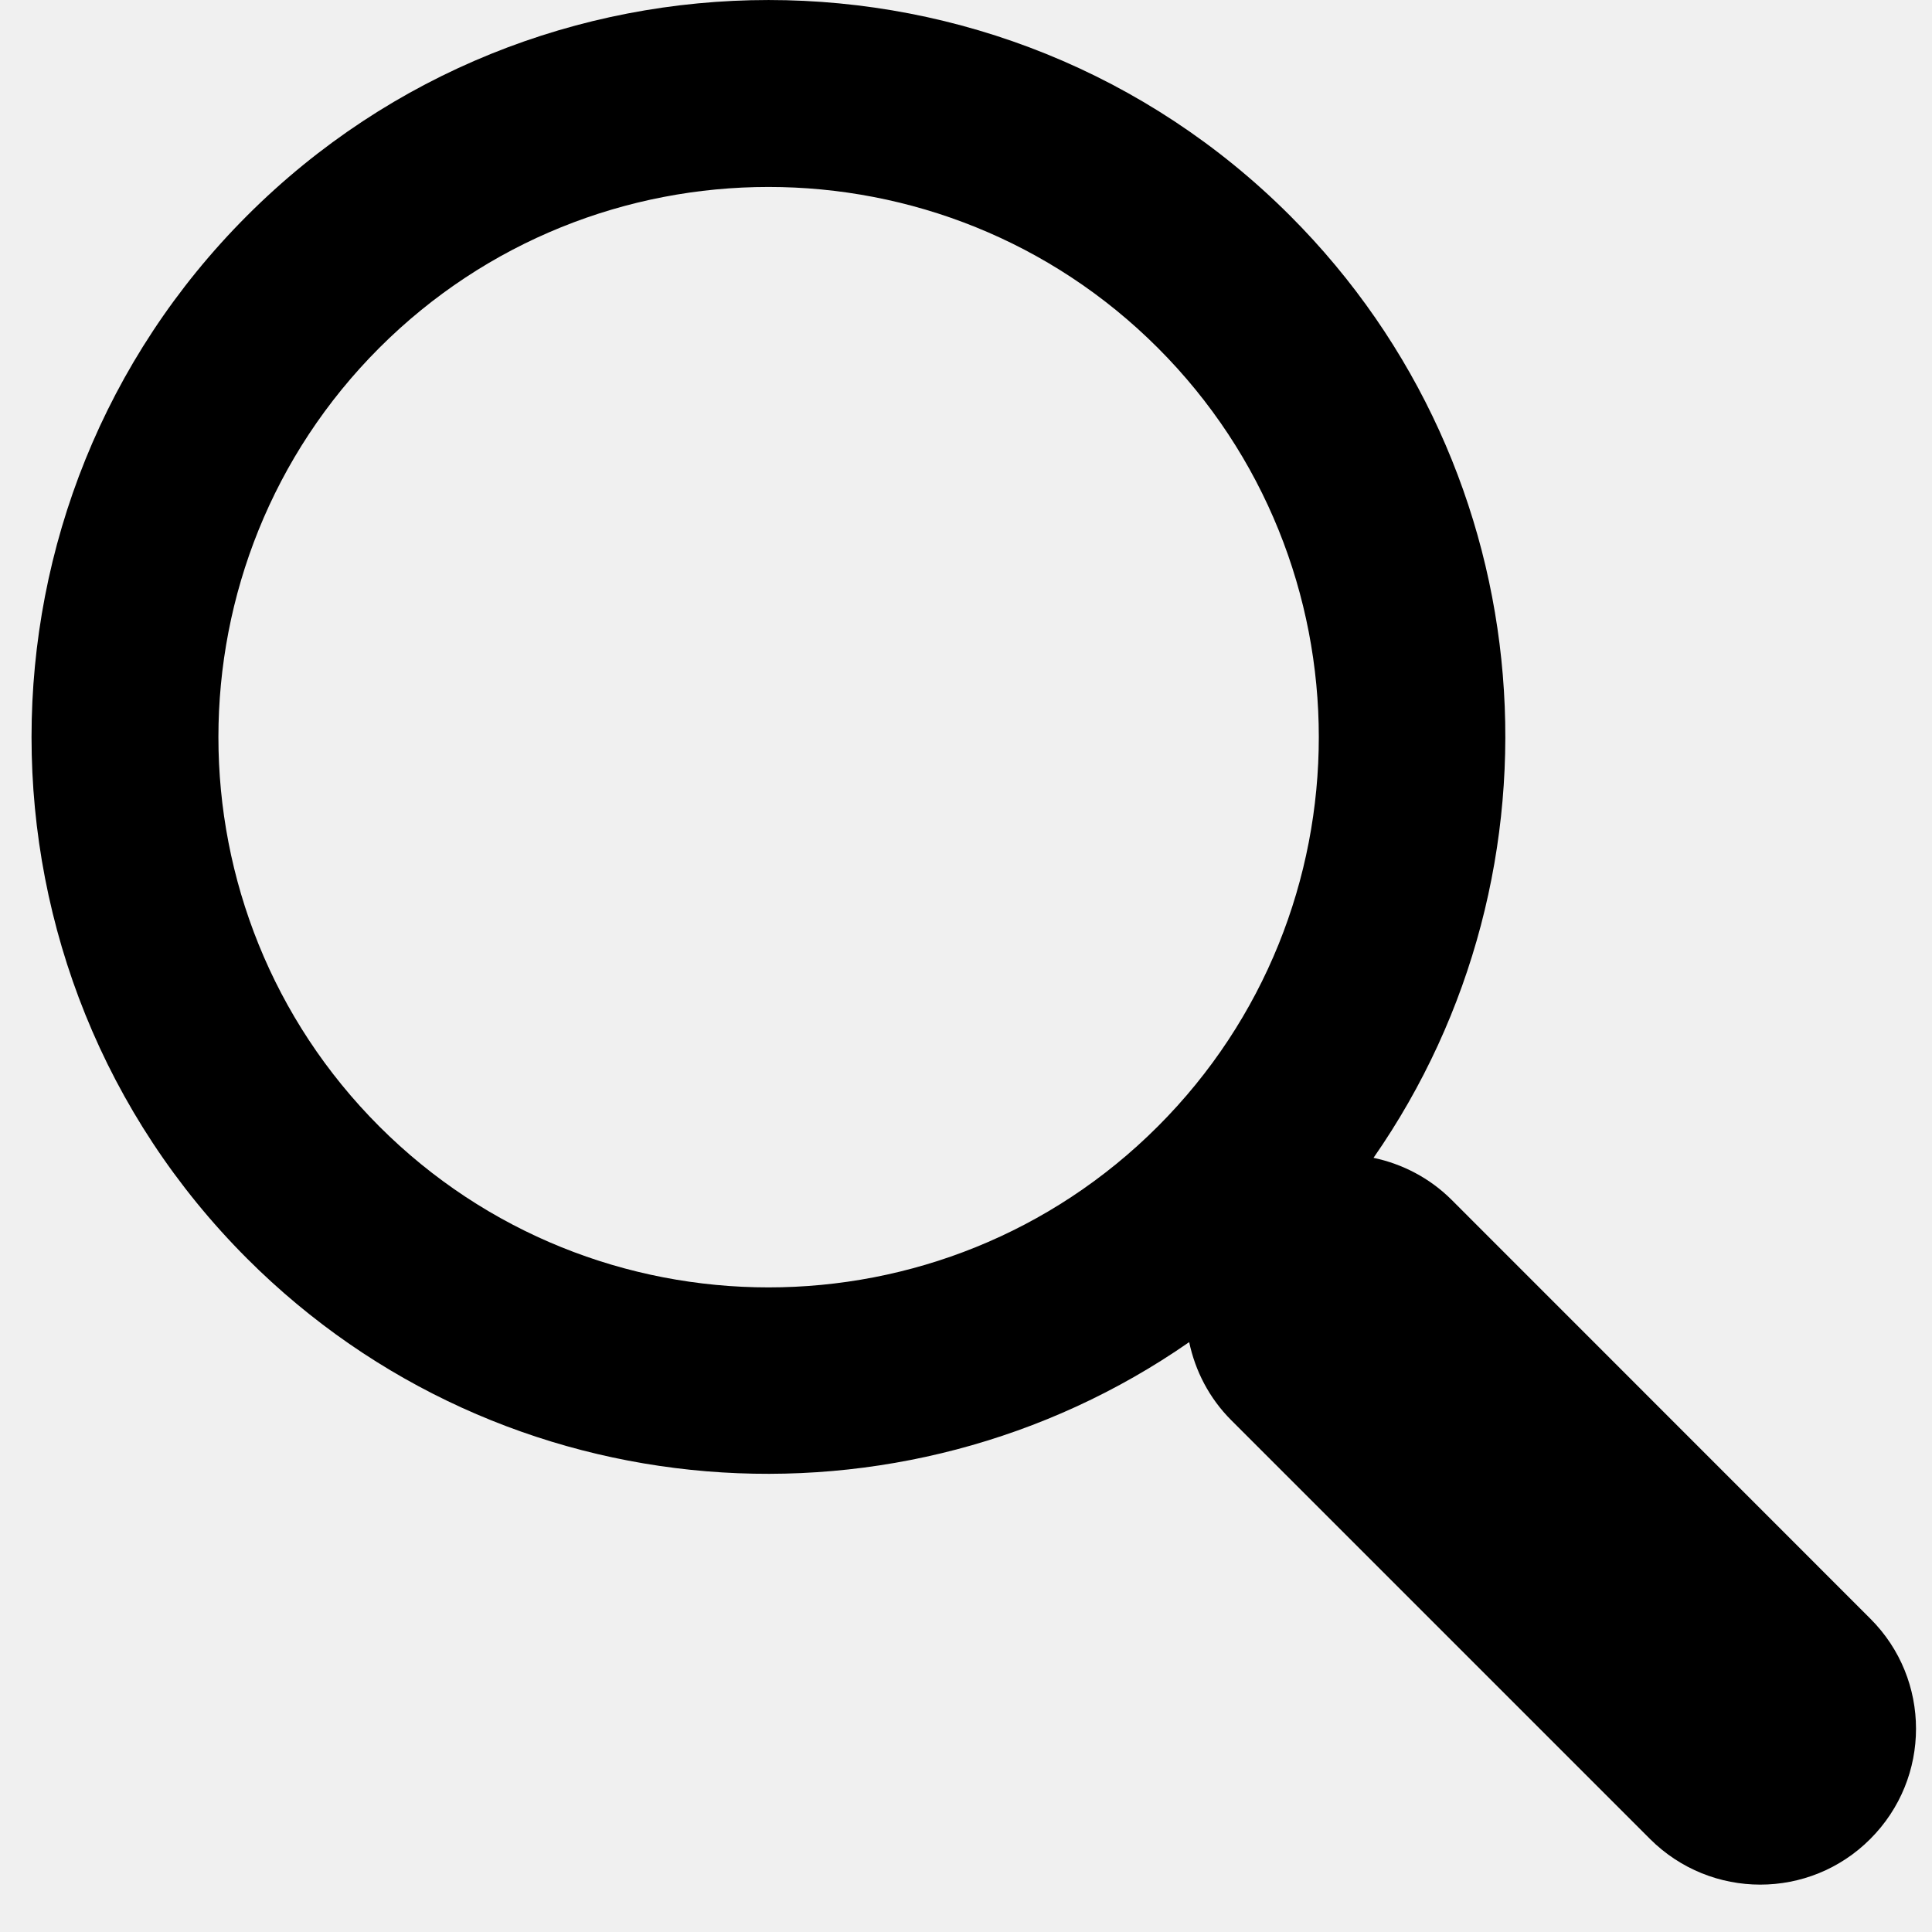
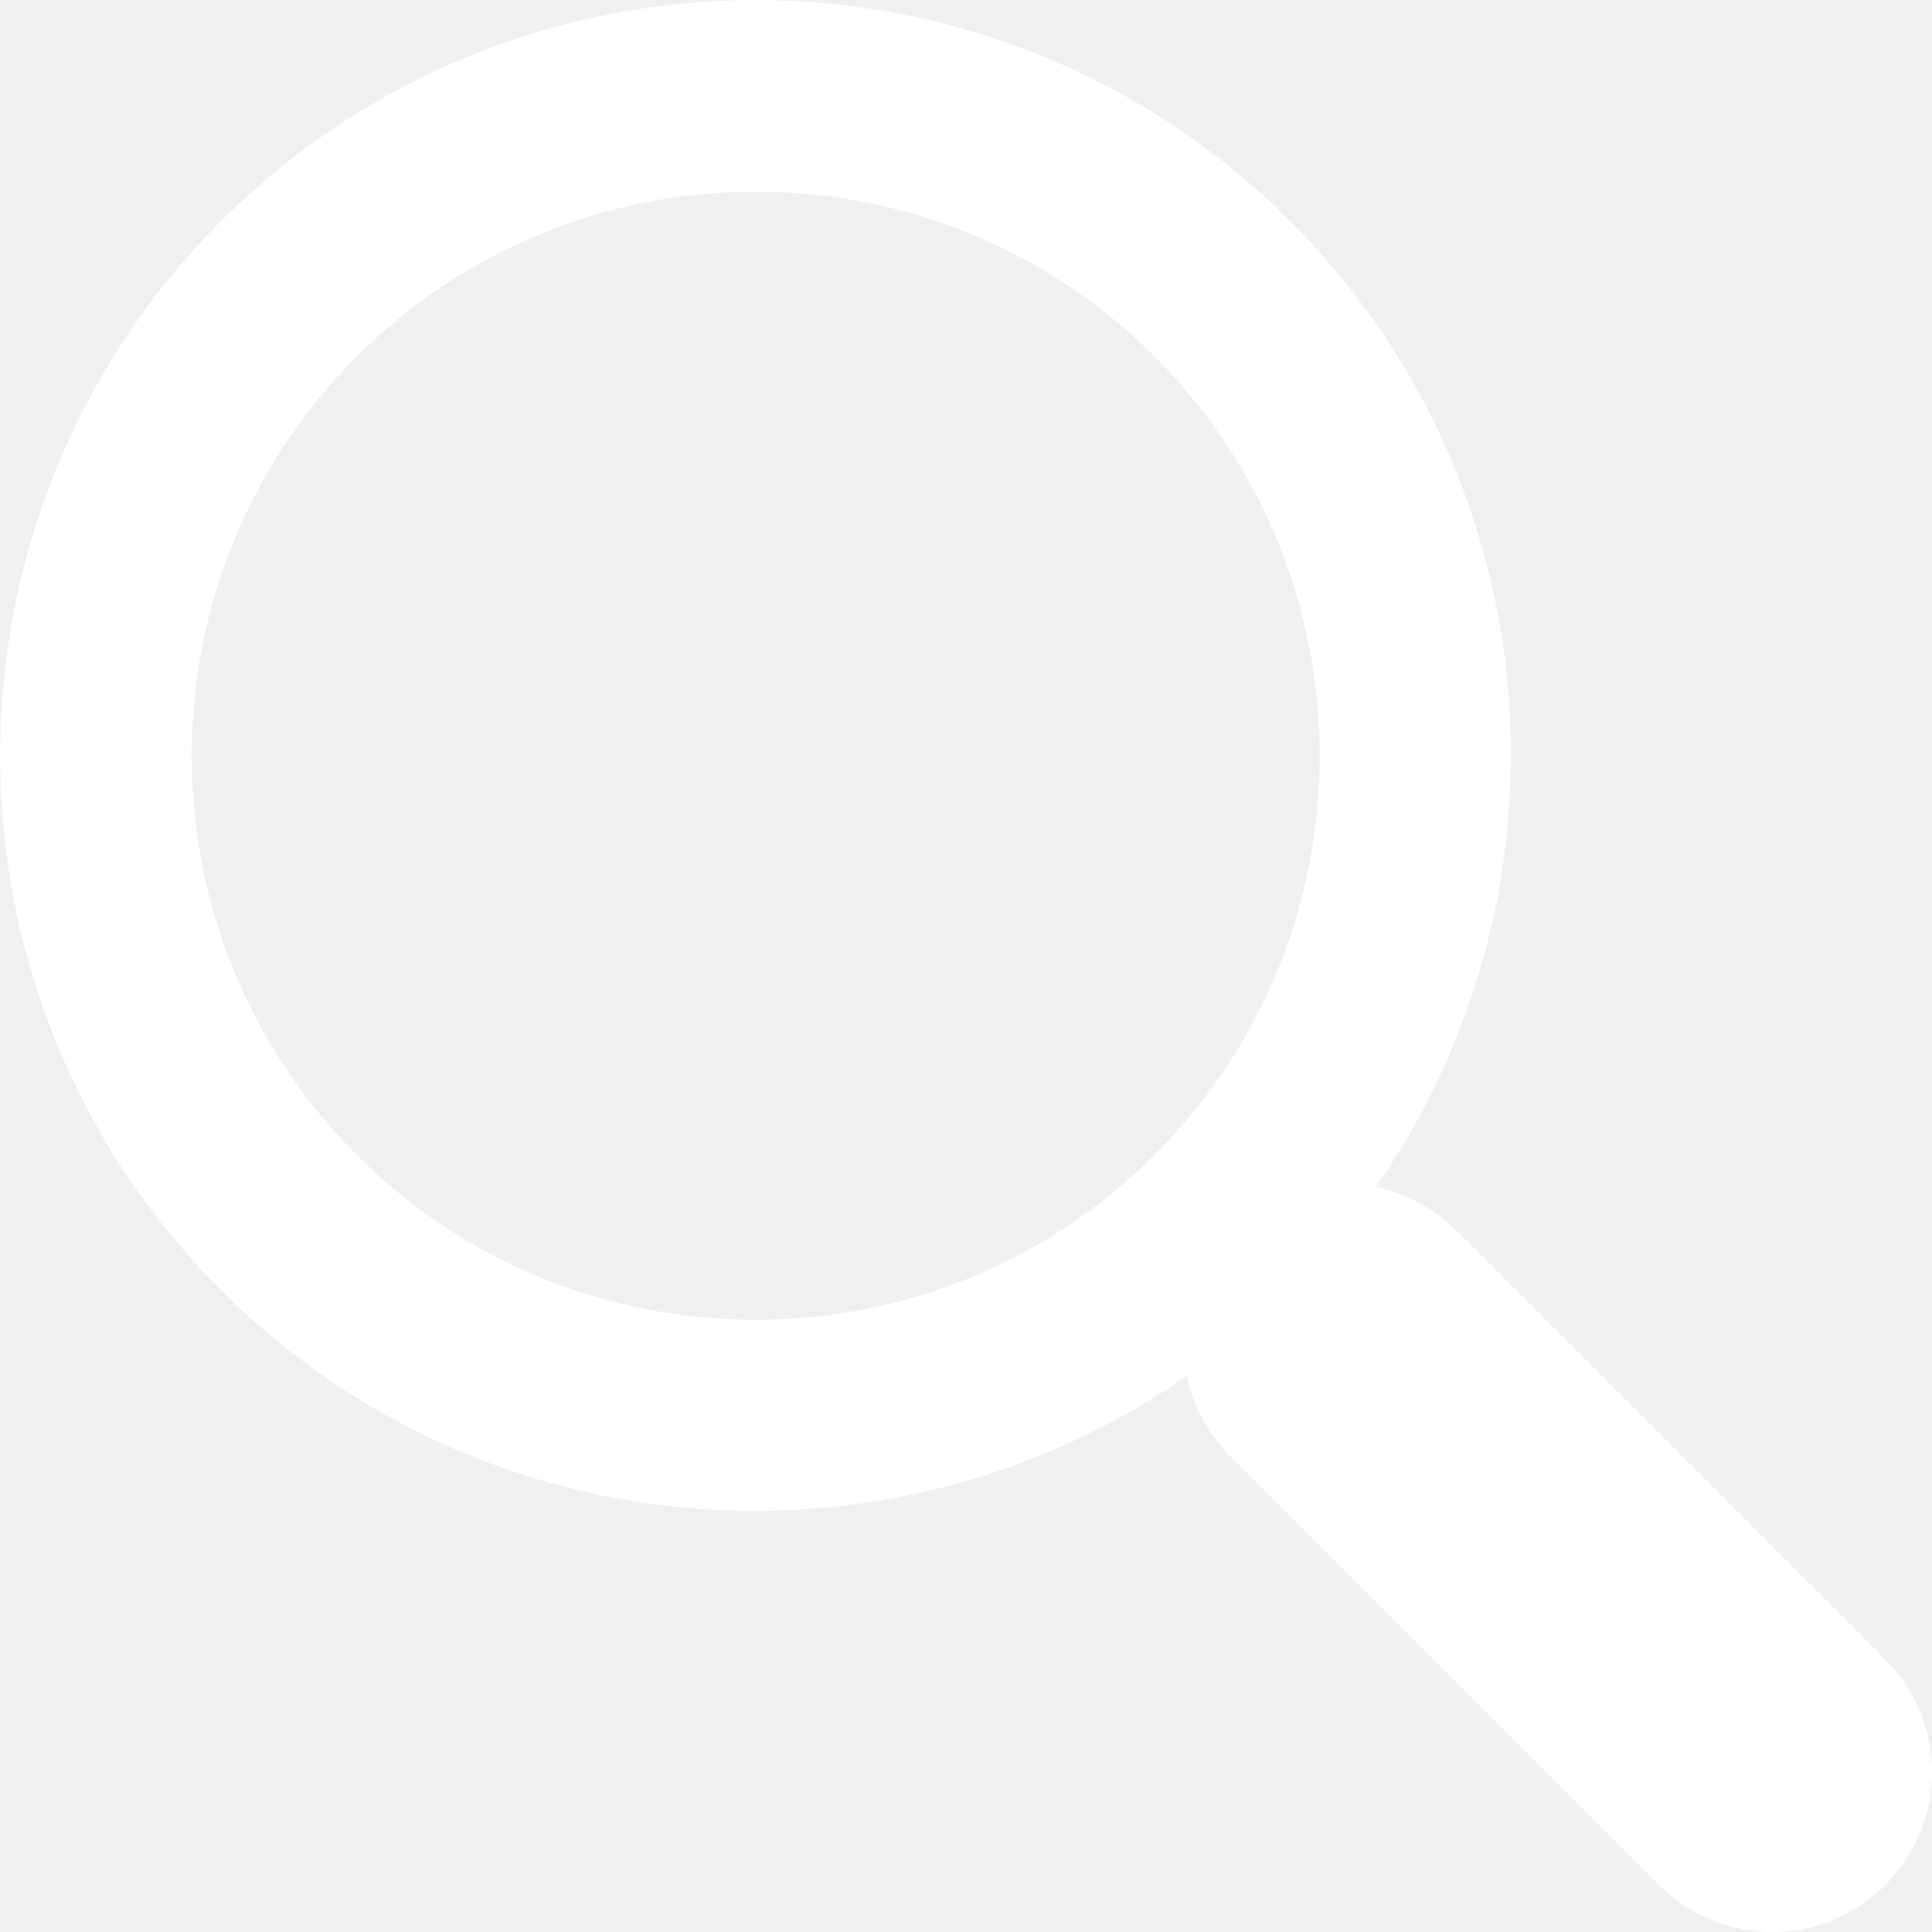
- <svg xmlns="http://www.w3.org/2000/svg" width="31" height="31" viewBox="0 0 31 31" fill="none">
-   <g clip-path="url(#clip0)">
-     <path d="M20.699 3.46C16.086 -1.153 8.578 -1.153 3.965 3.46C-0.647 8.074 -0.647 15.581 3.965 20.195C8.073 24.302 14.471 24.742 19.081 21.535C19.178 21.994 19.4 22.432 19.757 22.789L26.475 29.507C27.454 30.484 29.036 30.484 30.01 29.507C30.988 28.529 30.988 26.947 30.01 25.972L23.292 19.252C22.937 18.898 22.498 18.675 22.039 18.578C25.248 13.967 24.808 7.57 20.699 3.46ZM18.578 18.074C15.134 21.518 9.529 21.518 6.086 18.074C2.644 14.63 2.644 9.026 6.086 5.582C9.529 2.139 15.134 2.139 18.578 5.582C22.022 9.026 22.022 14.63 18.578 18.074Z" fill="black" />
-   </g>
-   <defs>
-     <clipPath id="clip0">
-       <rect width="30.239" height="30.239" fill="white" transform="translate(0.504883)" />
-     </clipPath>
-   </defs>
+ <svg xmlns="http://www.w3.org/2000/svg" width="25" height="25" viewBox="0 0 25 25" fill="none">
+   <path d="M16.695 2.861C12.882 -0.953 6.675 -0.953 2.861 2.861C-0.952 6.675 -0.952 12.882 2.861 16.696C6.257 20.092 11.546 20.455 15.358 17.804C15.438 18.183 15.622 18.546 15.917 18.841L21.471 24.395C22.28 25.203 23.588 25.203 24.393 24.395C25.202 23.586 25.202 22.278 24.393 21.472L18.839 15.917C18.546 15.624 18.183 15.44 17.803 15.359C20.456 11.547 20.093 6.259 16.695 2.861ZM14.942 14.943C12.095 17.79 7.461 17.79 4.614 14.943C1.769 12.095 1.769 7.462 4.614 4.615C7.461 1.768 12.095 1.768 14.942 4.615C17.789 7.462 17.789 12.095 14.942 14.943Z" fill="white" />
</svg>
